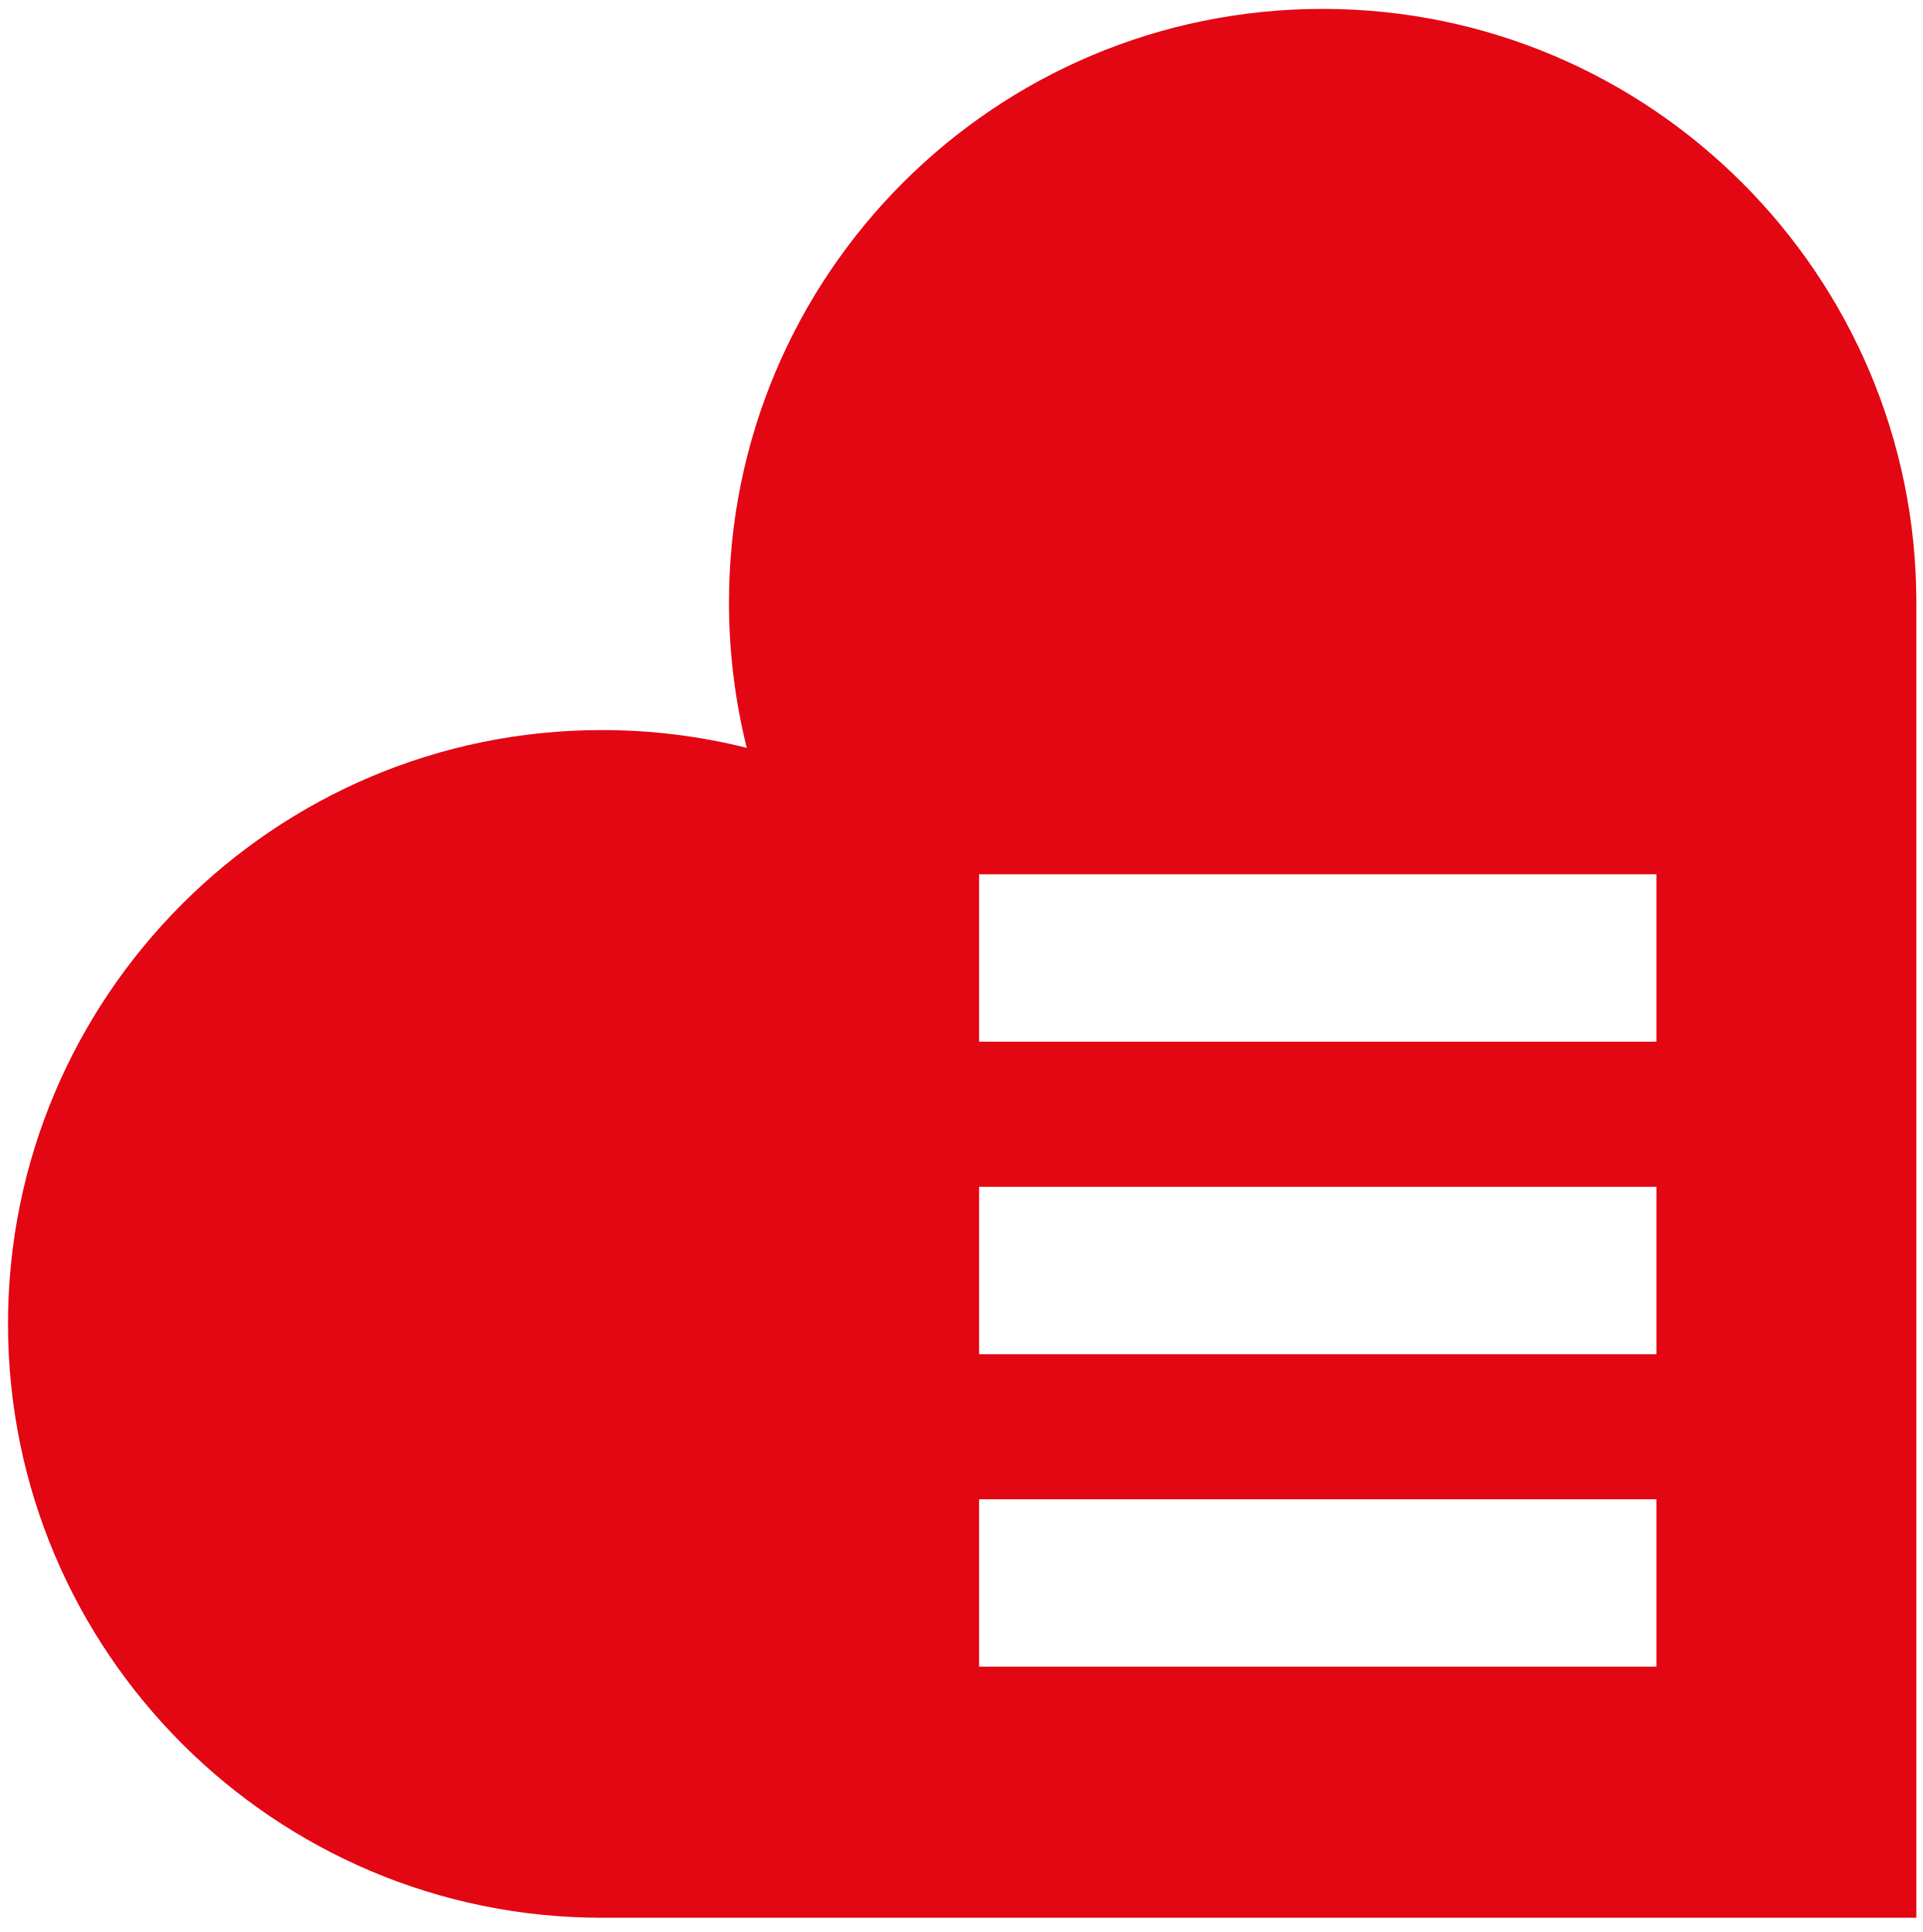
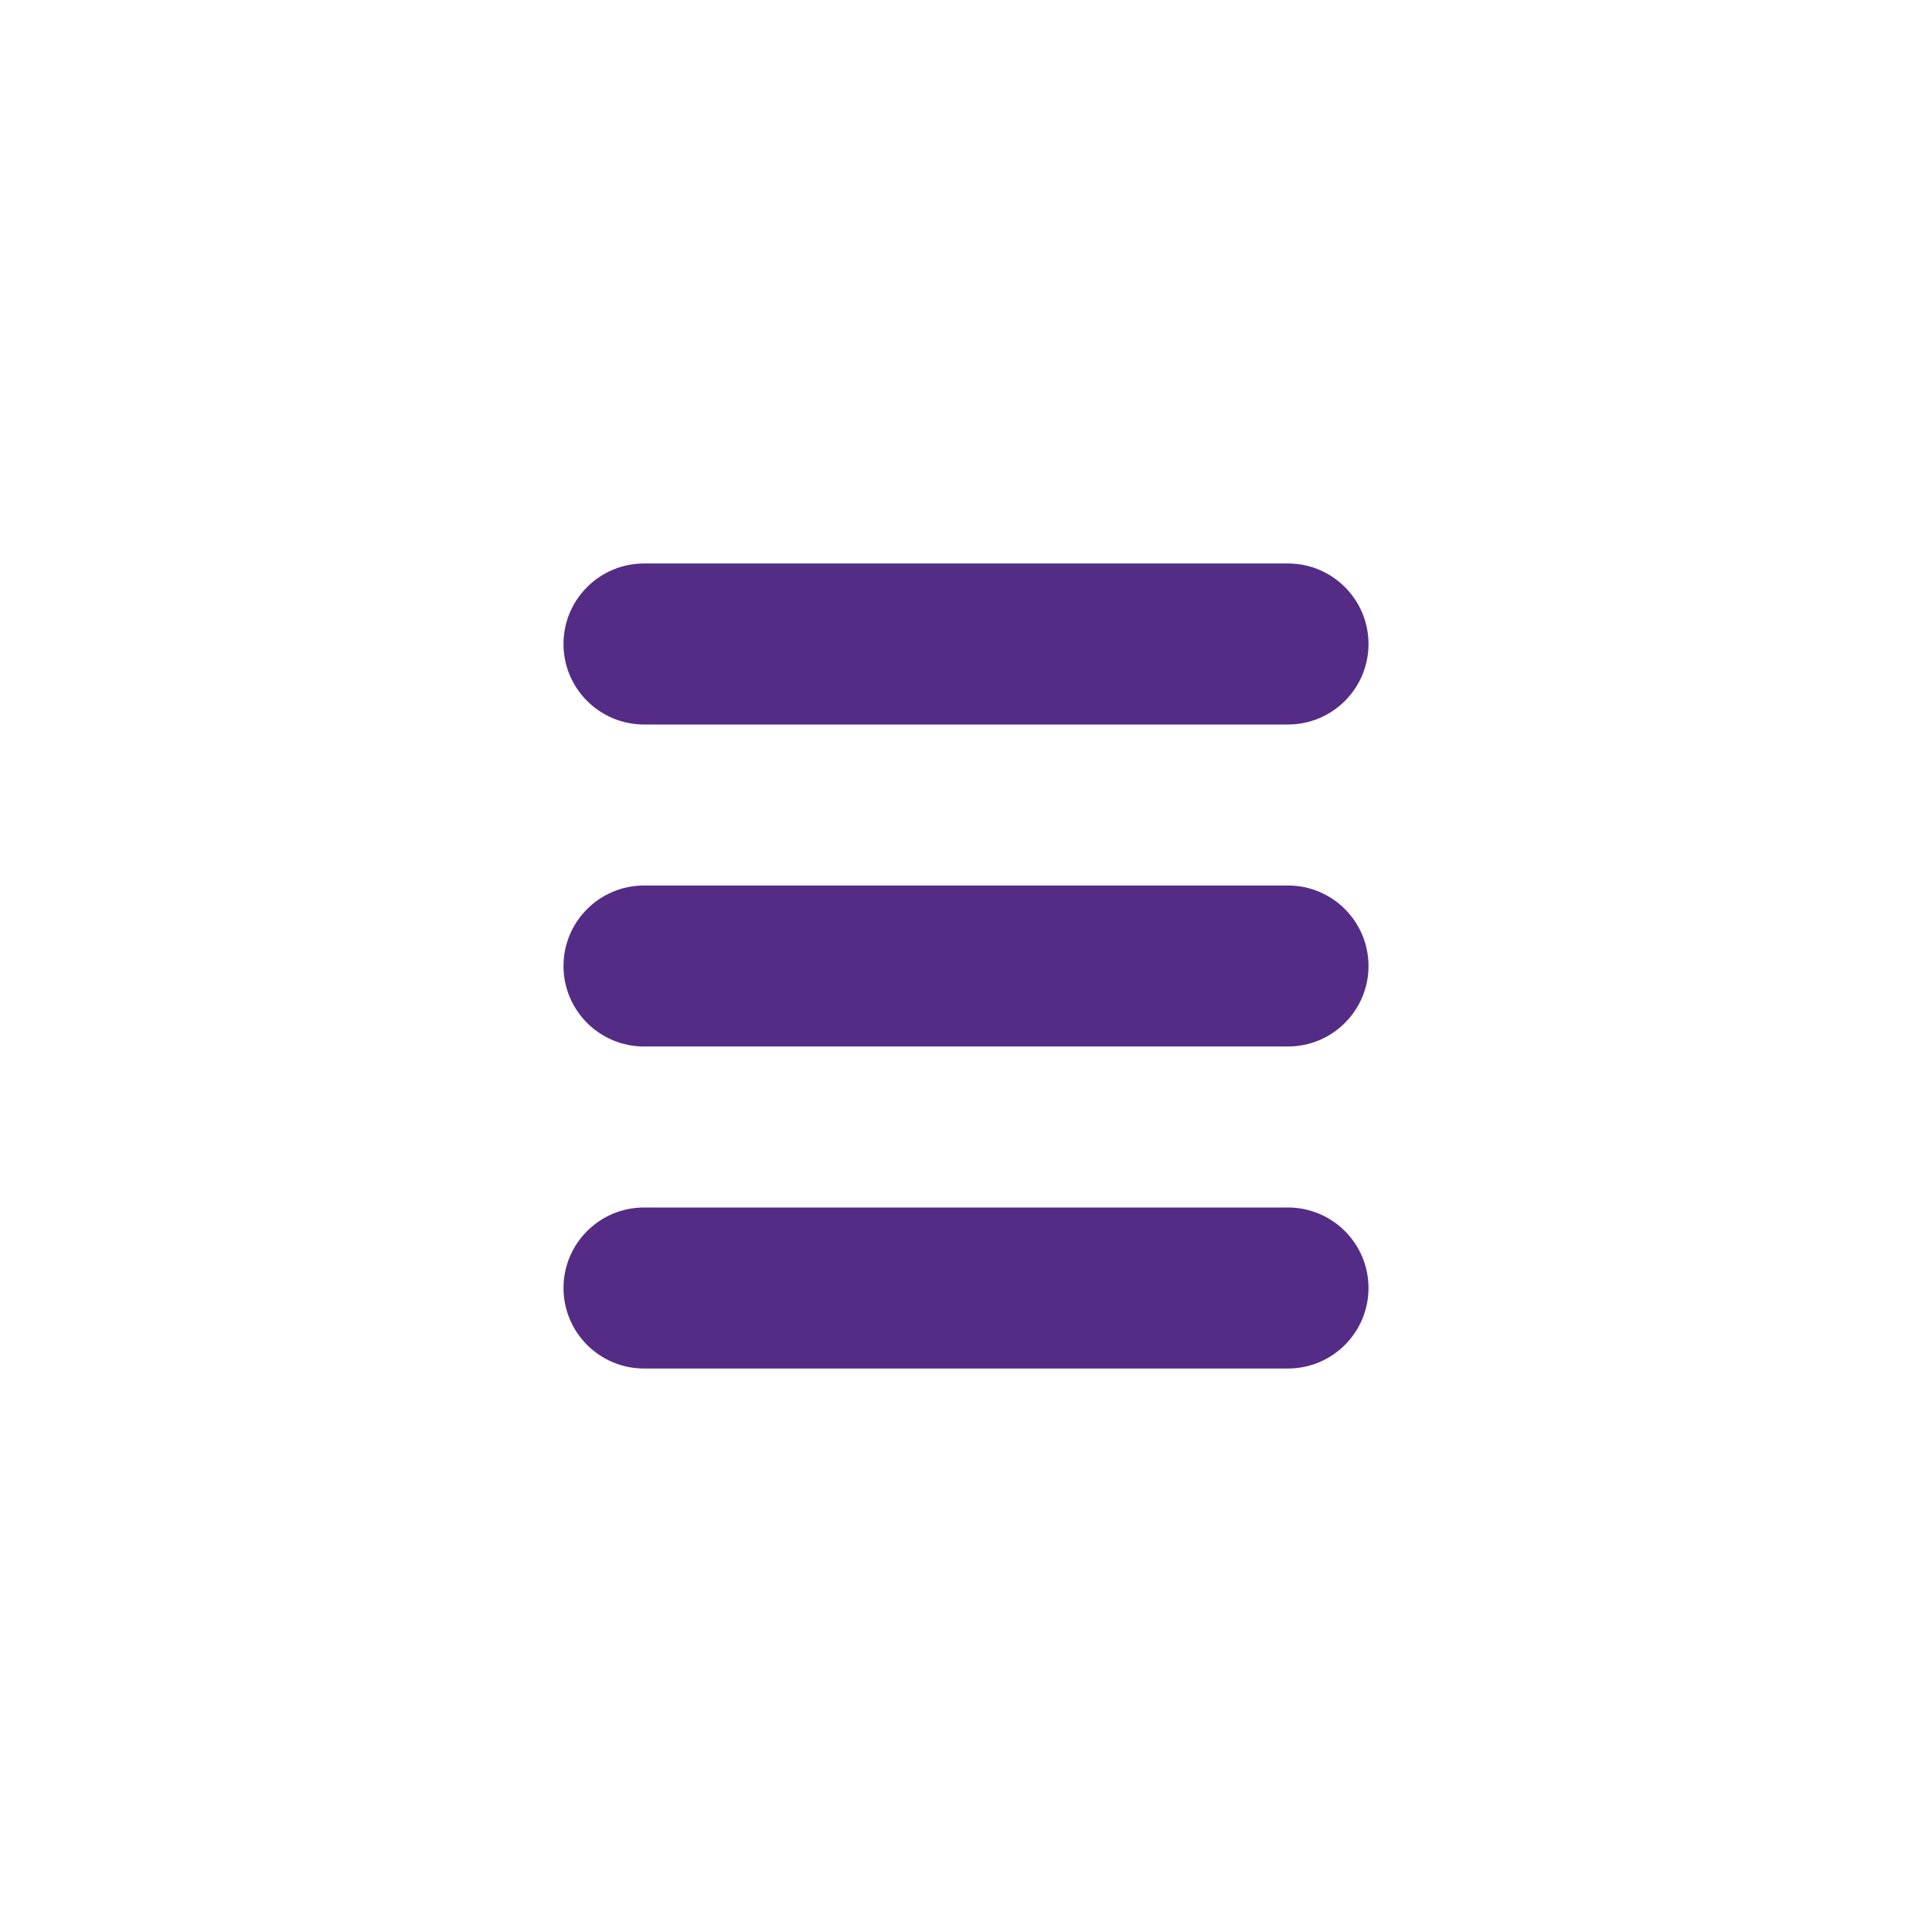
- <svg xmlns="http://www.w3.org/2000/svg" version="1.1" id="Layer_1" x="0px" y="0px" viewBox="0 0 216 217" style="enable-background:new 0 0 216 217;" xml:space="preserve">
-   <style type="text/css">
- 	.st0{fill:#E30613;}
- </style>
-   <path class="st0" d="M148.6,1c-36.9,0-66.7,29.9-66.7,66.7c0,5.6,0.7,11.1,2,16.3c-5.2-1.3-10.6-2-16.3-2  c-36.8,0-66.7,29.9-66.7,66.7c0,36.8,29.9,66.7,66.7,66.7H106v0l109.3,0V114.1V67.7C215.3,30.9,185.4,1,148.6,1z M110,98.2h76.1V117  H110V98.2z M110,133.3h76.1v18.8H110V133.3z M186.1,187.2H110v-18.8h76.1V187.2z" />
+ <svg xmlns="http://www.w3.org/2000/svg" viewBox="0 0 512 512">
+   <path d="m256 0c-141.164 0-256 114.836-256 256s114.836 256 256 256 256-114.836 256-256-114.836-256-256-256zm0 0" style="fill: rgb(255, 255, 255);" />
+   <g fill="#fafafa">
+     <path d="m341.332 362.668h-170.664c-11.777 0-21.336-9.559-21.336-21.336 0-11.773 9.559-21.332 21.336-21.332h170.664c11.777 0 21.336 9.559 21.336 21.332 0 11.777-9.559 21.336-21.336 21.336zm0 0" style="fill: rgb(84, 44, 133);" />
+     <path d="m341.332 277.332h-170.664c-11.777 0-21.336-9.555-21.336-21.332s9.559-21.332 21.336-21.332h170.664c11.777 0 21.336 9.555 21.336 21.332s-9.559 21.332-21.336 21.332zm0 0" style="fill: rgb(84, 44, 133);" />
+     <path d="m341.332 192h-170.664c-11.777 0-21.336-9.559-21.336-21.332 0-11.777 9.559-21.336 21.336-21.336h170.664c11.777 0 21.336 9.559 21.336 21.336 0 11.773-9.559 21.332-21.336 21.332zm0 0" style="fill: rgb(84, 44, 133);" />
+   </g>
</svg>
